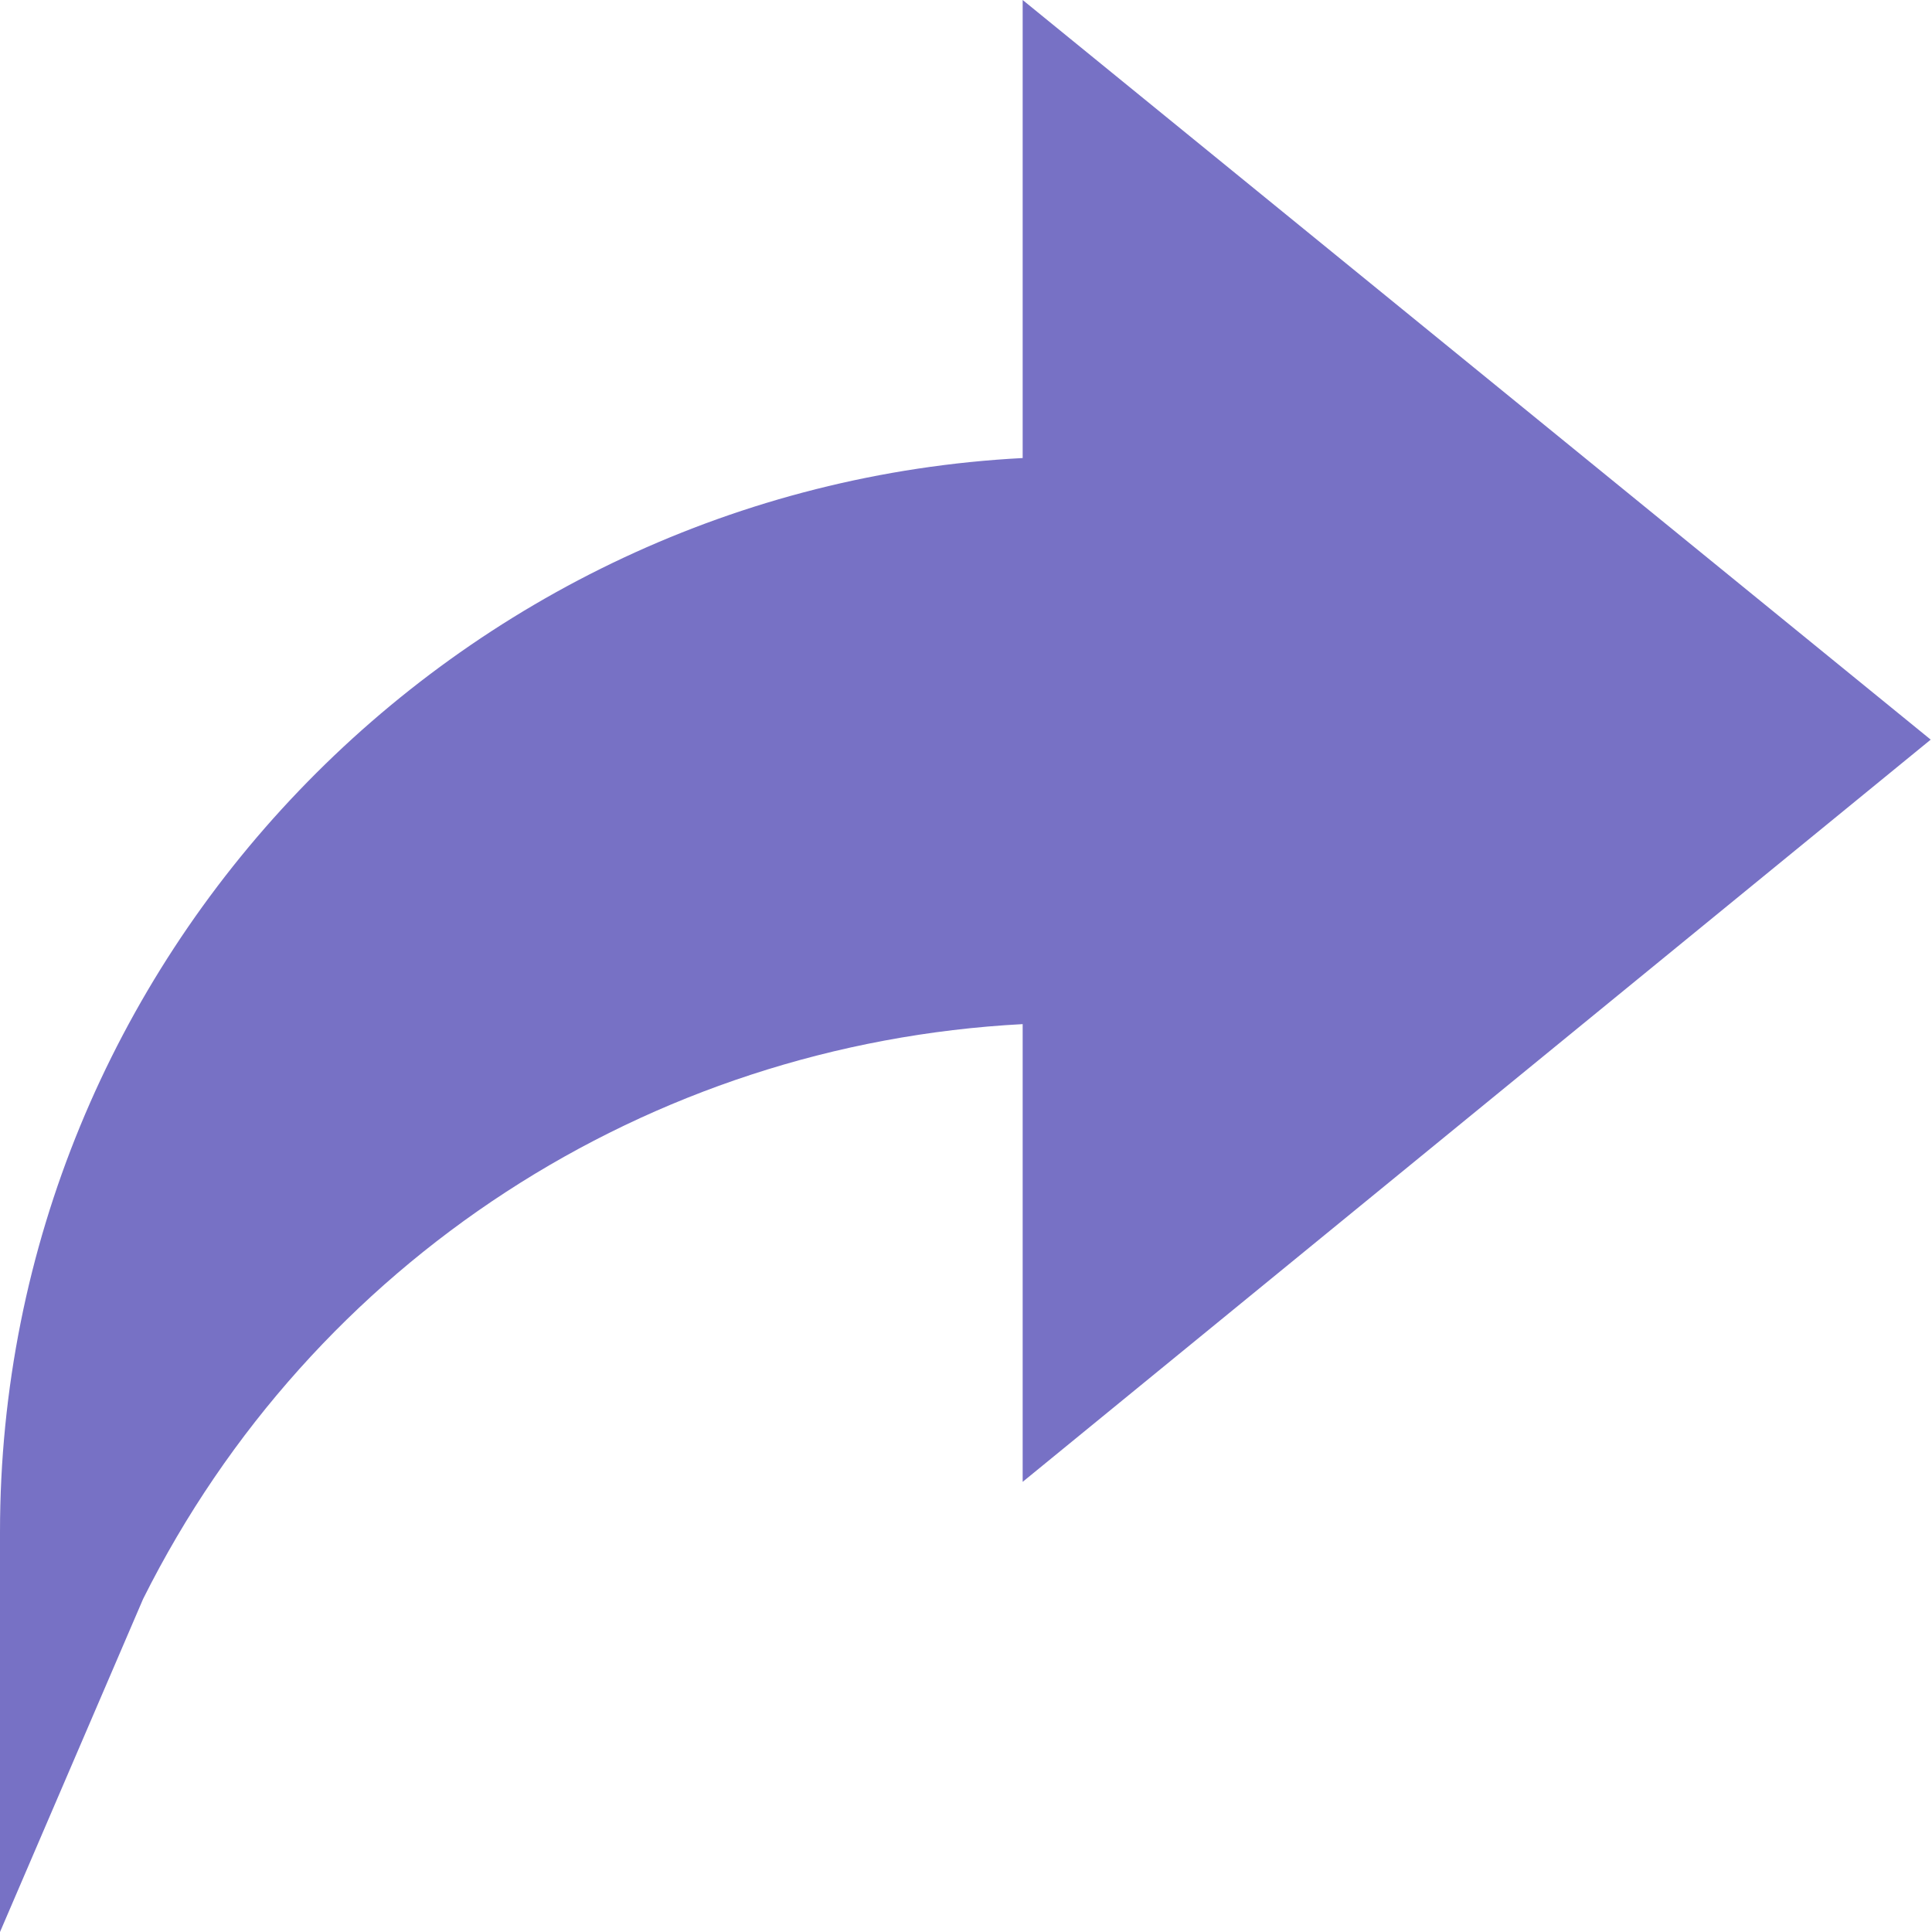
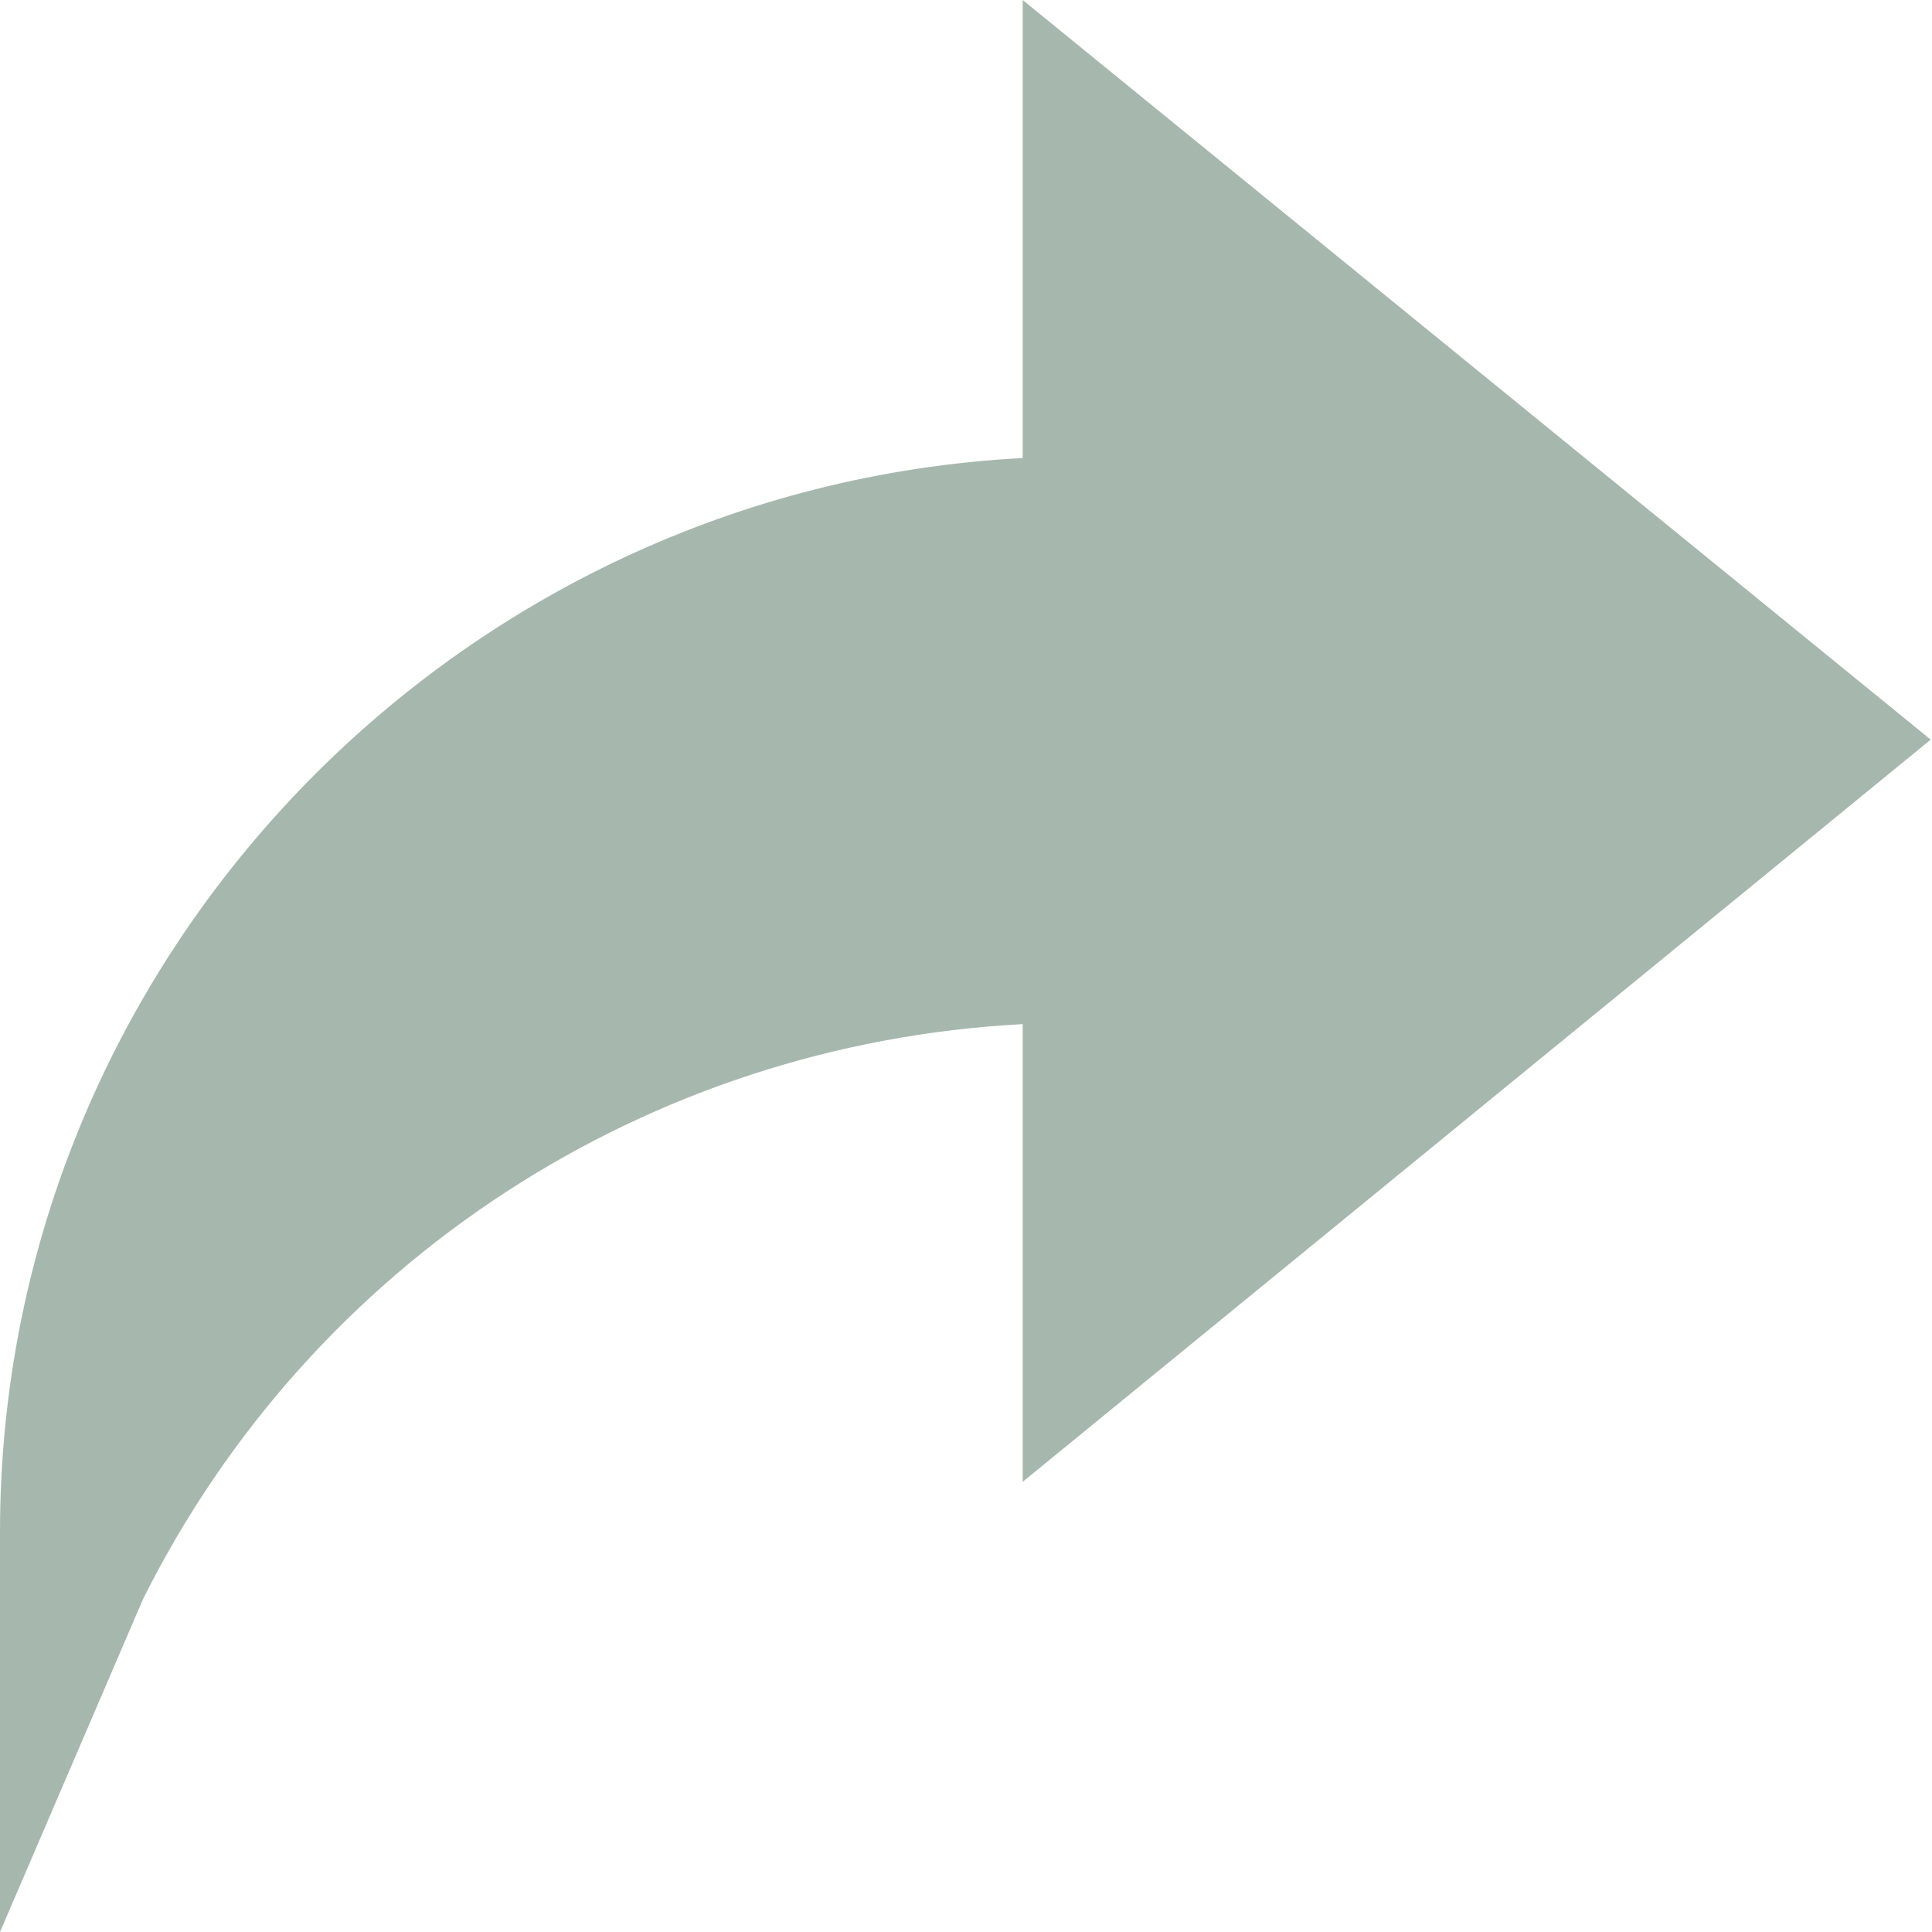
<svg xmlns="http://www.w3.org/2000/svg" width="12" height="12" viewBox="0 0 12 12" fill="none">
-   <path d="M6.352 2.845C2.831 3.029 0 5.951 0 9.516V12L0.889 9.931C1.94 7.829 4.026 6.484 6.352 6.361V9.204L11.992 4.594L6.352 0V2.845Z" fill="#7771C5" />
+   <path d="M6.352 2.845C2.831 3.029 0 5.951 0 9.516V12L0.889 9.931C1.94 7.829 4.026 6.484 6.352 6.361V9.204L11.992 4.594L6.352 0V2.845Z" fill="#a6b8ad" />
</svg>
